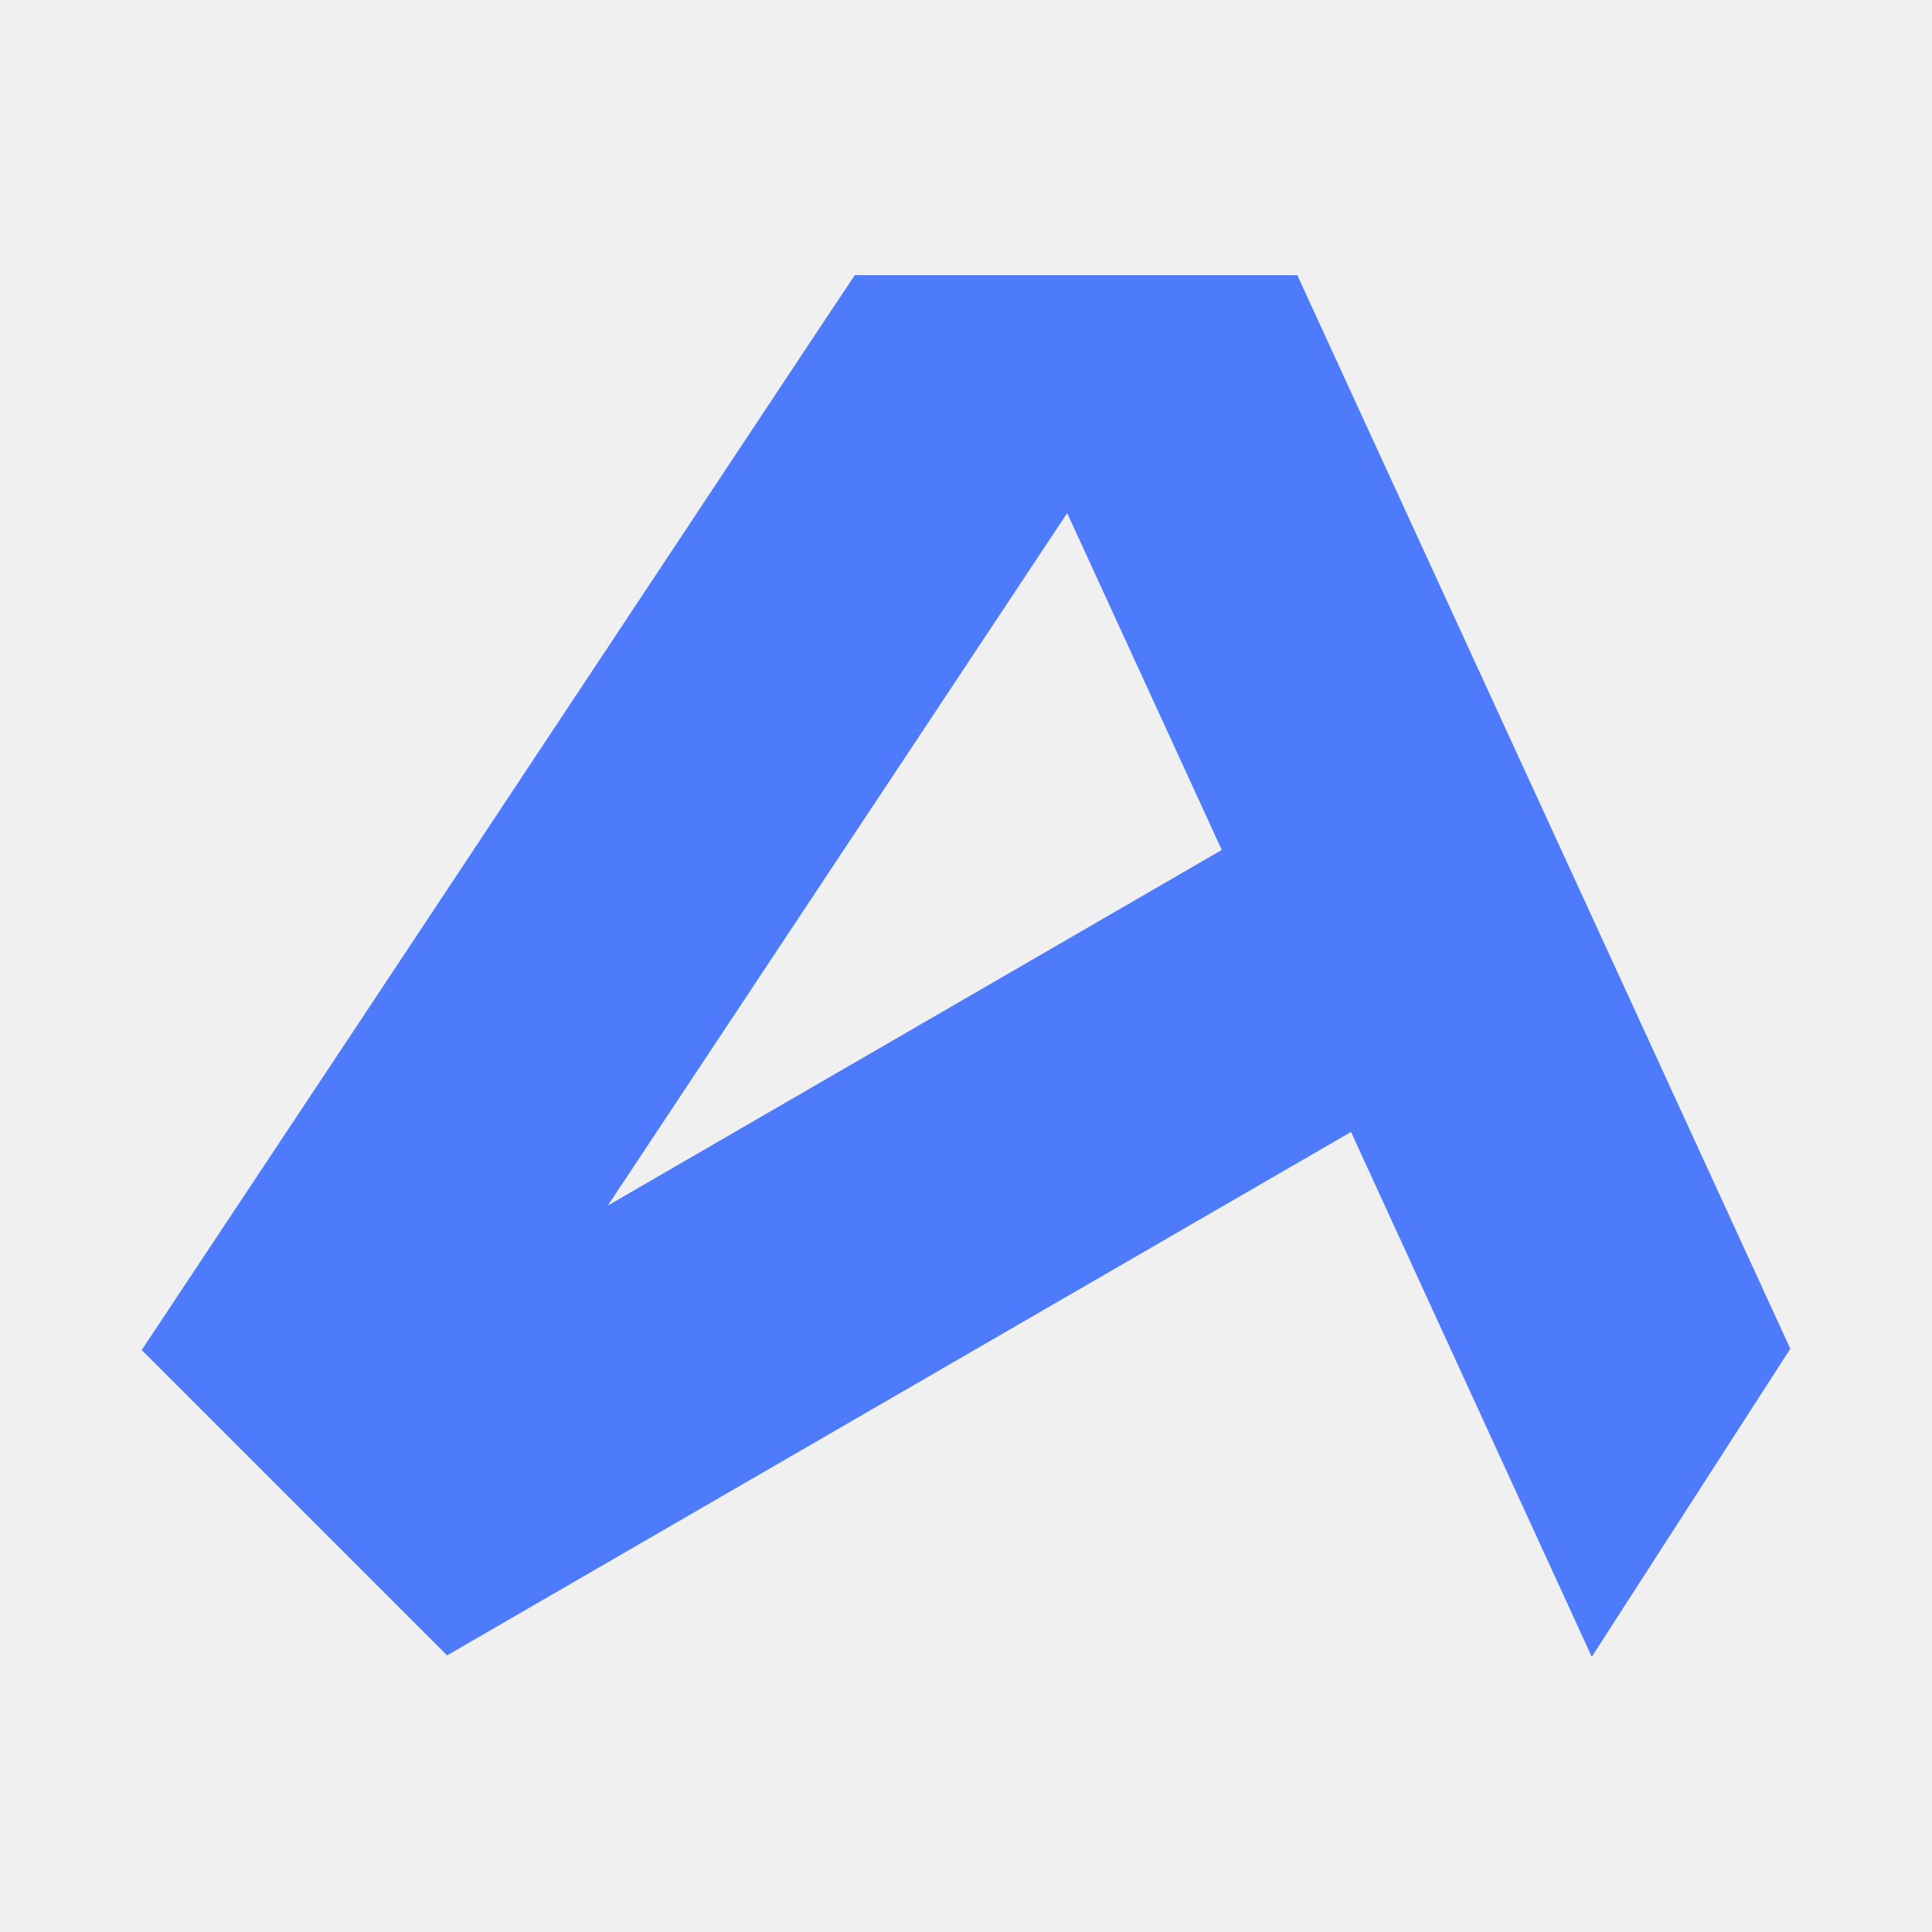
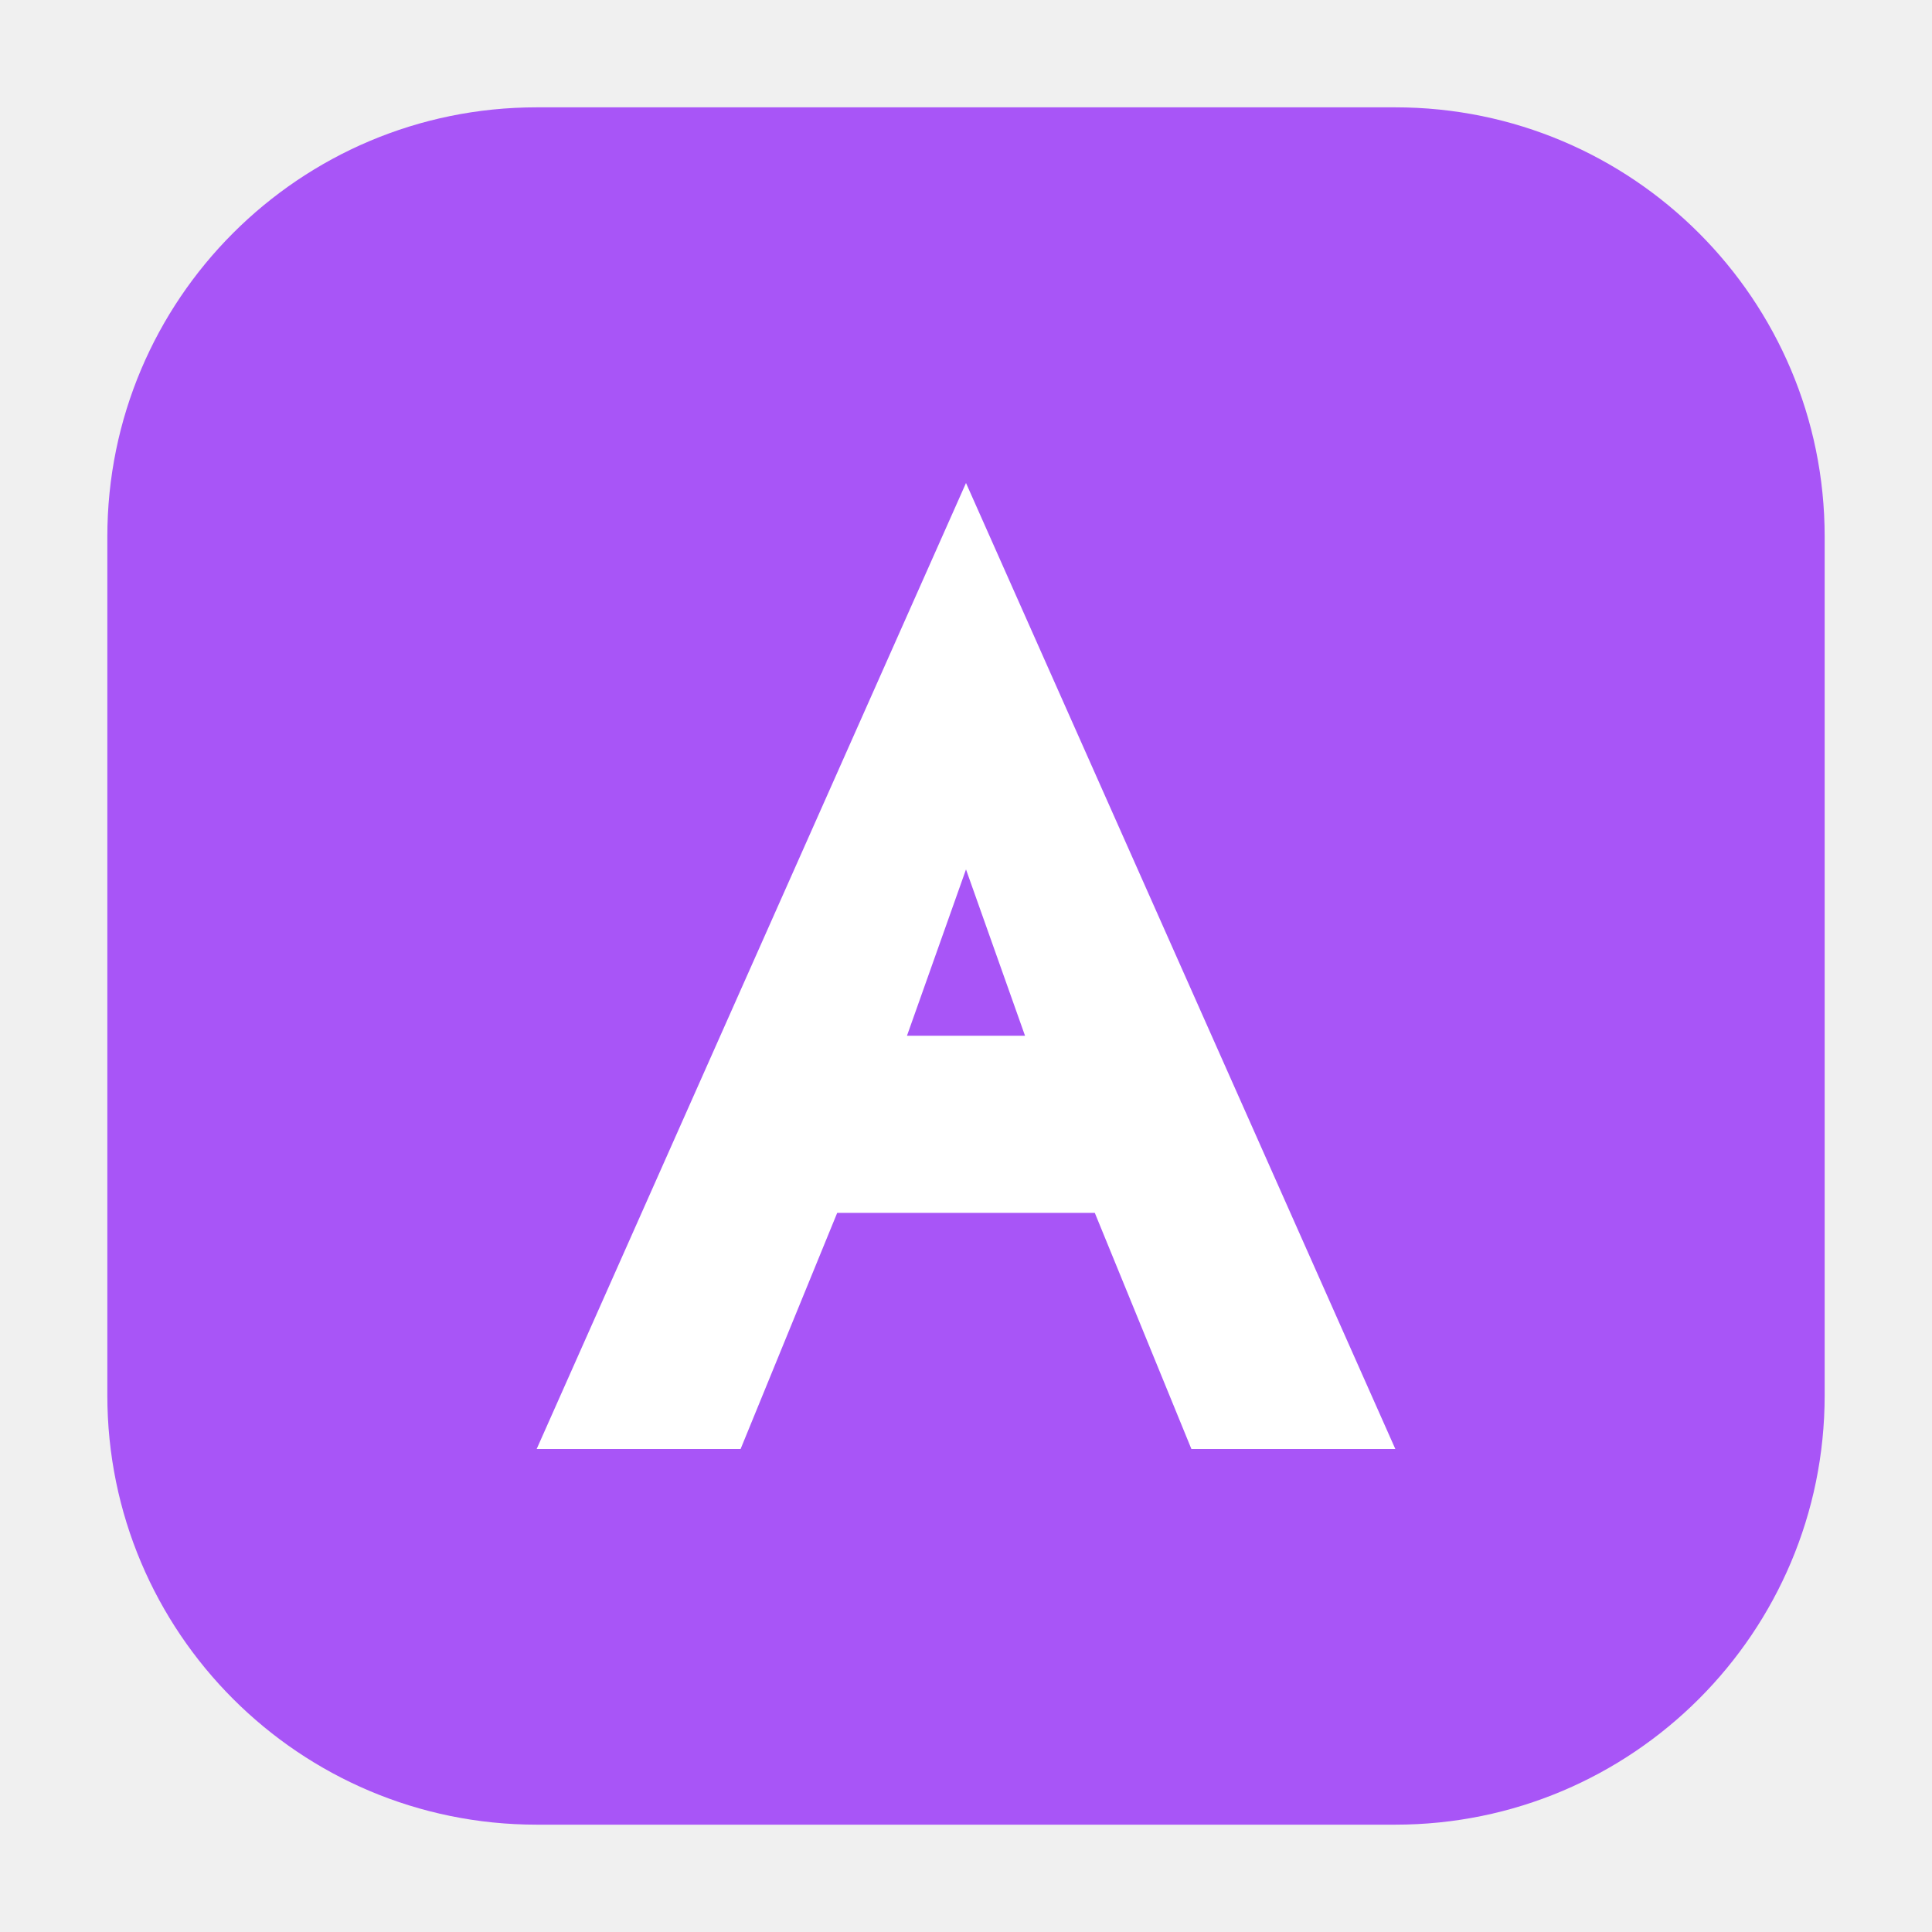
- <svg xmlns="http://www.w3.org/2000/svg" viewBox="-10 -19.42 136.34 136.34" role="img" aria-label="ArtCraft">
-   <path fill="#4e7bfb" d="M104.28,49.49L81.55,0h-31.23l-3.17,4.76L14.75,53.63,0,75.85l21.55,21.55,63.79-36.94,16.99,37.04,14.01-21.74-12.06-26.27ZM32.89,65.66l32.42-48.87,10.91,23.77-43.32,25.09Z" />
+ <svg xmlns="http://www.w3.org/2000/svg" viewBox="0 0 36 36" width="36" height="36">
+   <rect x="2" y="2" width="32" height="32" rx="8" fill="#A855F7" />
+   <path d="M18 9 L26 27 H22.2 L20.4 22.6 H15.6 L13.8 27 H10 Z M16.9 19.3 H19.1 L18 16.2 Z" fill="#FFFFFF" />
</svg>
